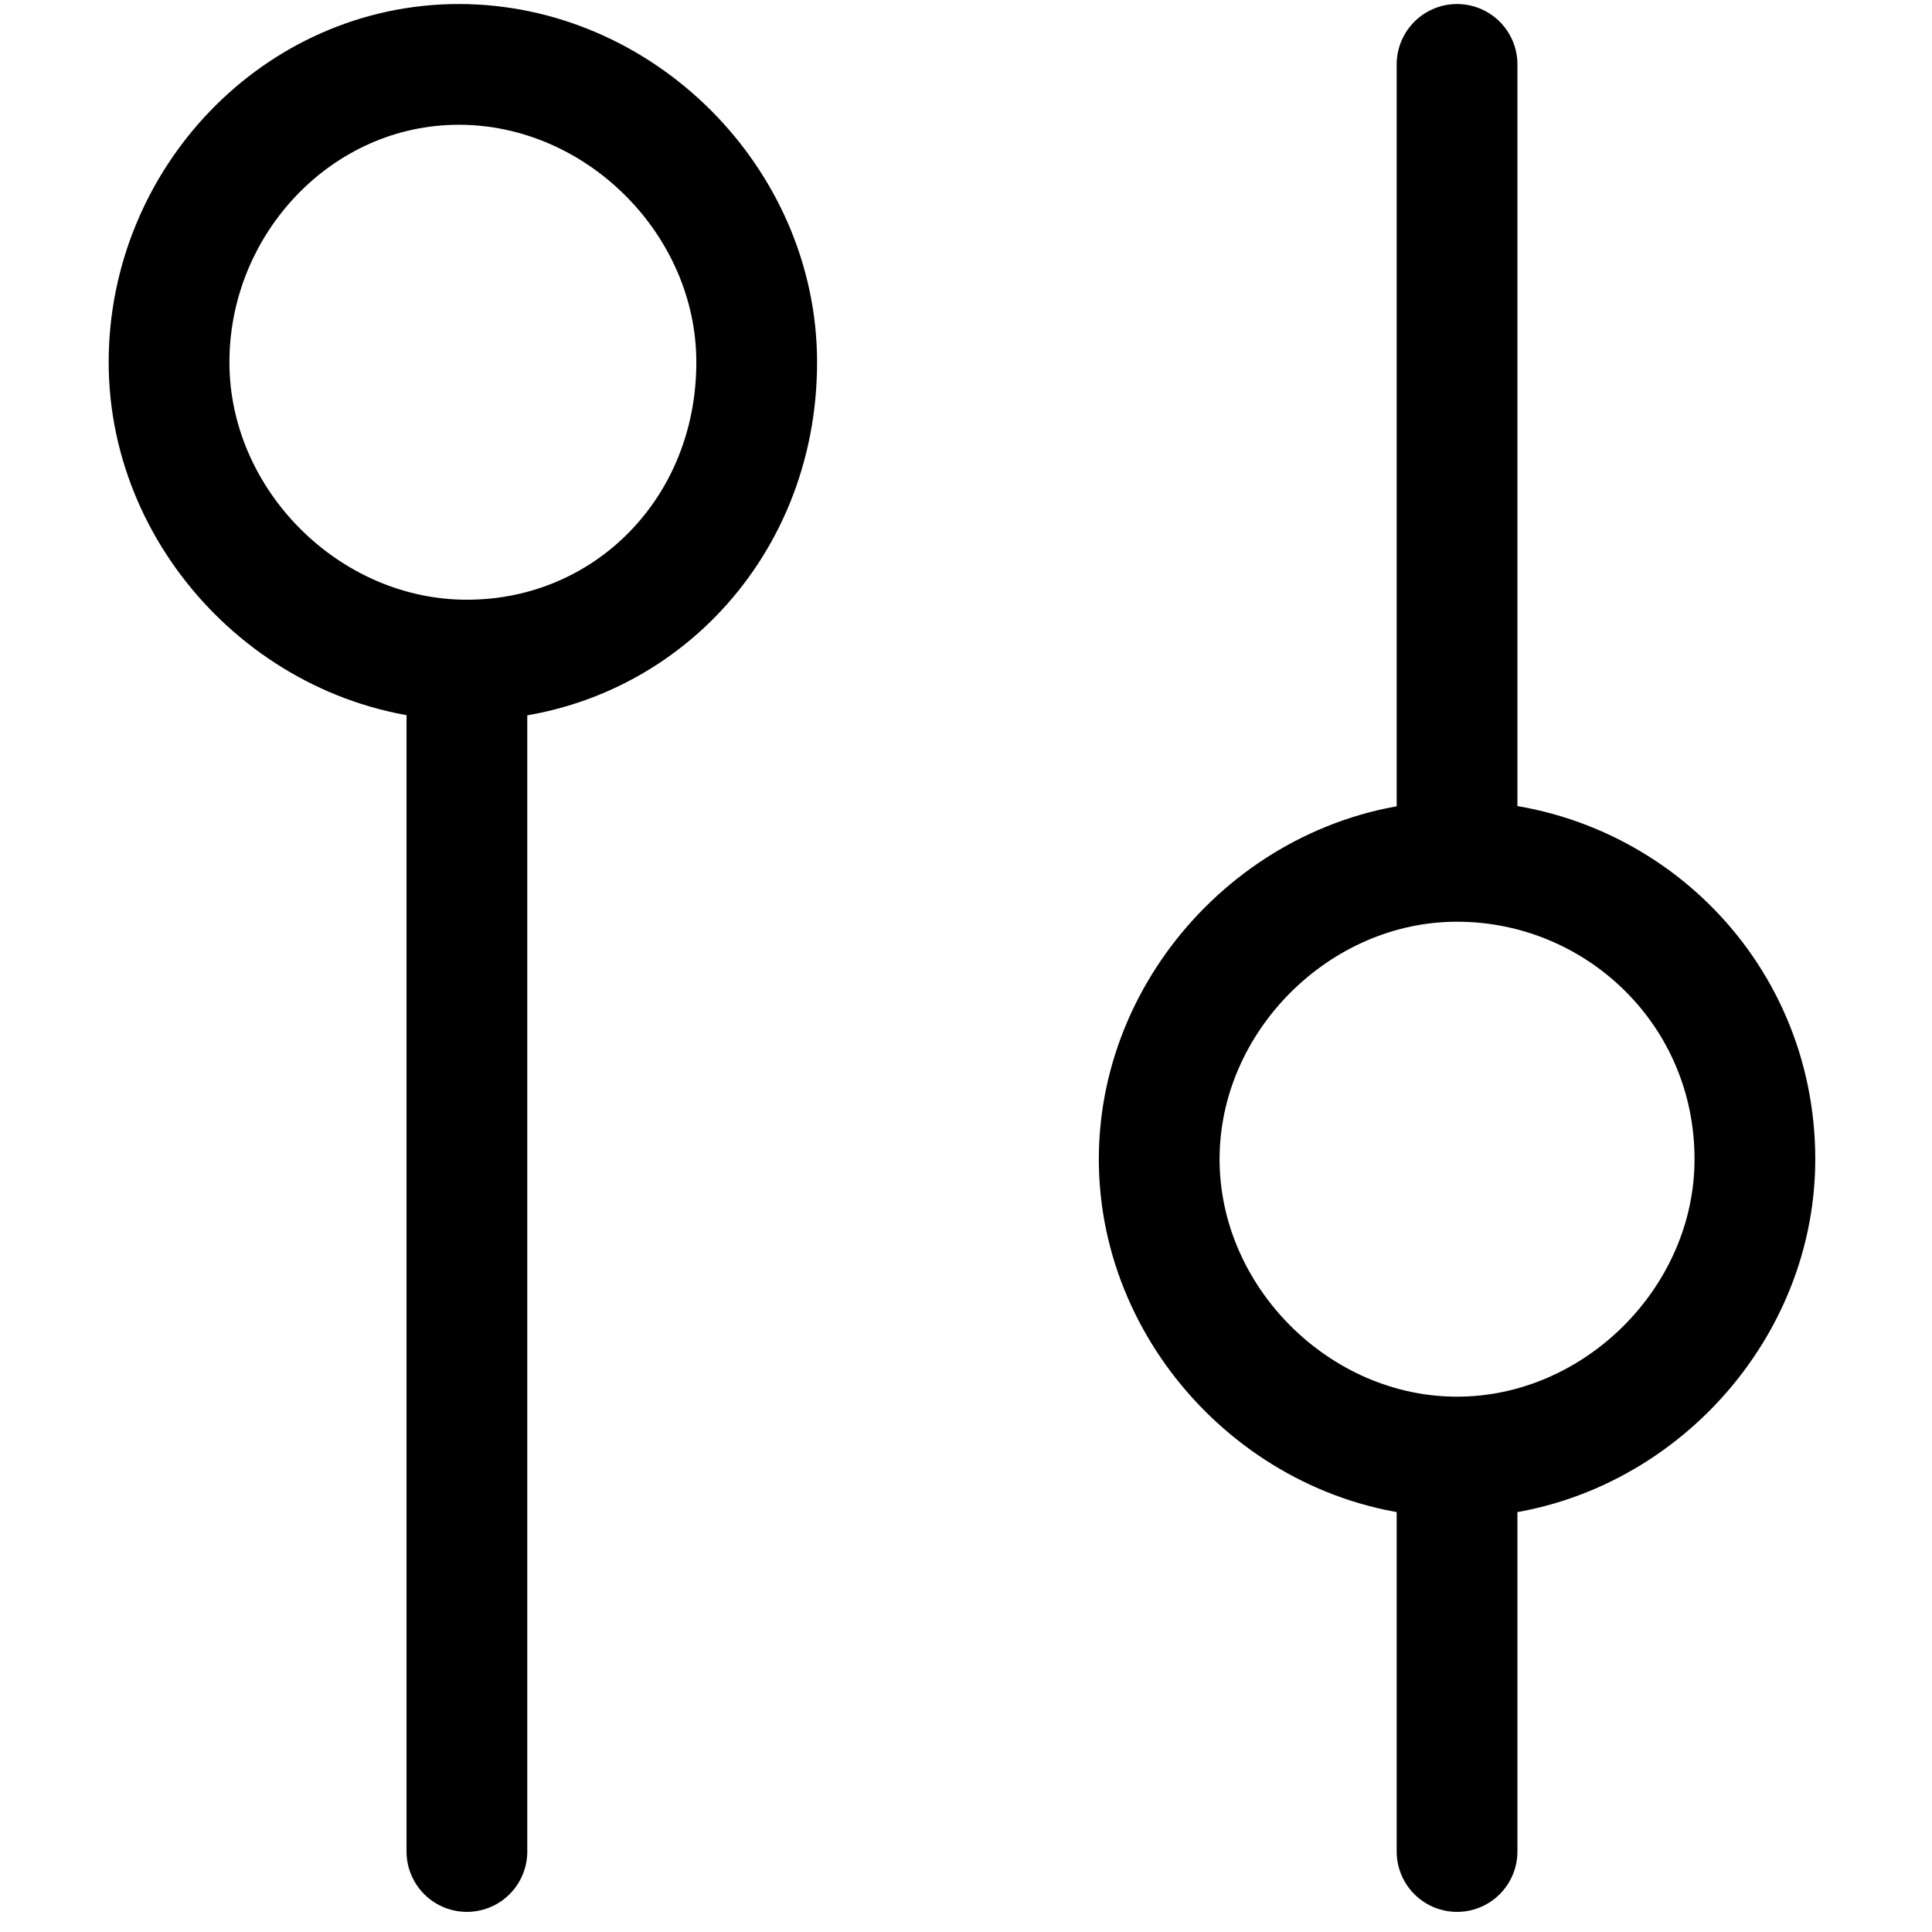
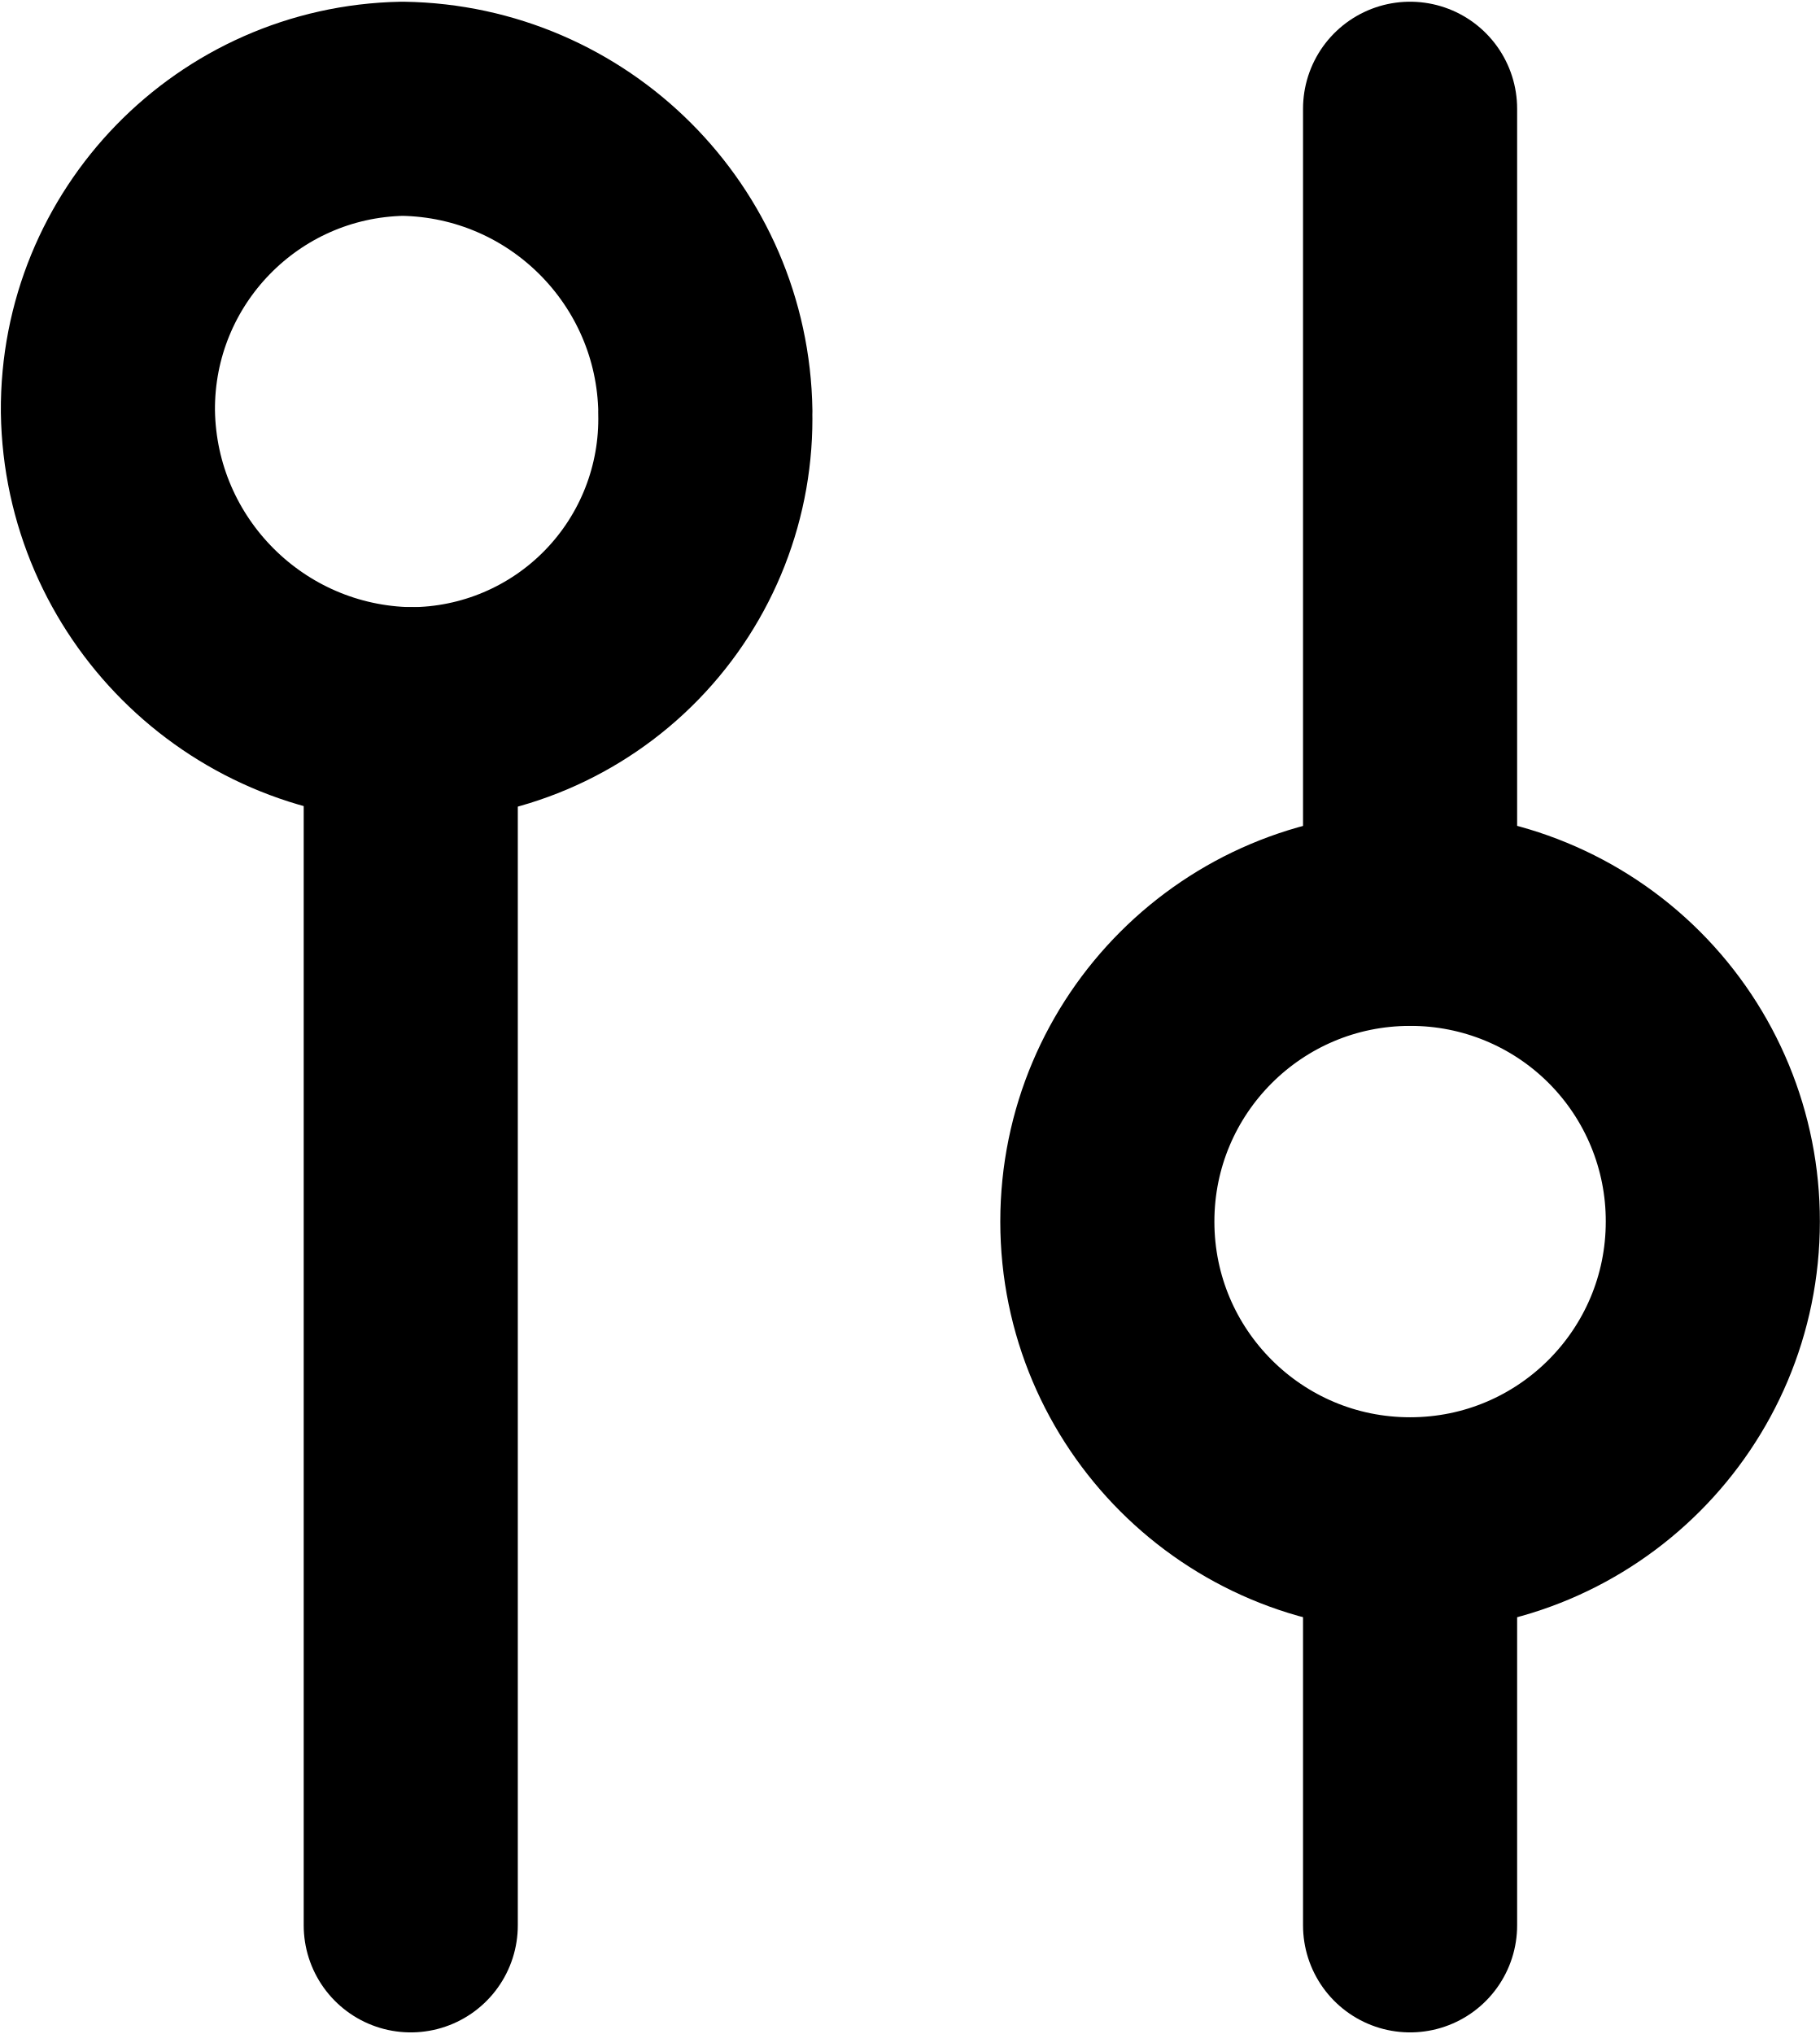
- <svg xmlns="http://www.w3.org/2000/svg" version="1.1" id="Layer_1" x="0" y="0" viewBox="0 0 24 24" xml:space="preserve">
-   <path d="M18.1 10.7V.8m0 22.2v-4.9m3.7-3.7c0 2-1.7 3.7-3.7 3.7s-3.7-1.7-3.7-3.7 1.7-3.7 3.7-3.7 3.7 1.6 3.7 3.7zm-16-6.2V23M9.4 4.5c0-2-1.7-3.7-3.7-3.7S2.1 2.5 2.1 4.5s1.7 3.7 3.7 3.7 3.6-1.6 3.6-3.7z" fill="none" stroke="currentColor" stroke-width="1.5" stroke-linecap="round" stroke-linejoin="round" />
+ <svg xmlns="http://www.w3.org/2000/svg" version="1.1" id="Layer_1" x="0" y="0" viewBox="0 0 17 19" xml:space="preserve">
+   <g id="filters" fill="none" stroke="currentColor" stroke-width="2" stroke-linecap="round" stroke-linejoin="round">
+     <path id="Line_125" d="M13.172 8.582V1.016" />
+     <path id="Line_126" d="M13.172 17.985v-3.746" />
+     <path id="Path_459" d="M16 11.41a2.828 2.828 0 11-2.828-2.827h0A2.822 2.822 0 0116 11.41z" />
+     <path id="Line_127" d="M3.837 6.671v11.314" />
+     <path id="Path_460" d="M6.589 3.844A2.872 2.872 0 003.76 1.016a2.806 2.806 0 00-2.752 2.828 2.872 2.872 0 002.828 2.828h0a2.758 2.758 0 002.752-2.828z" />
+   </g>
</svg>
